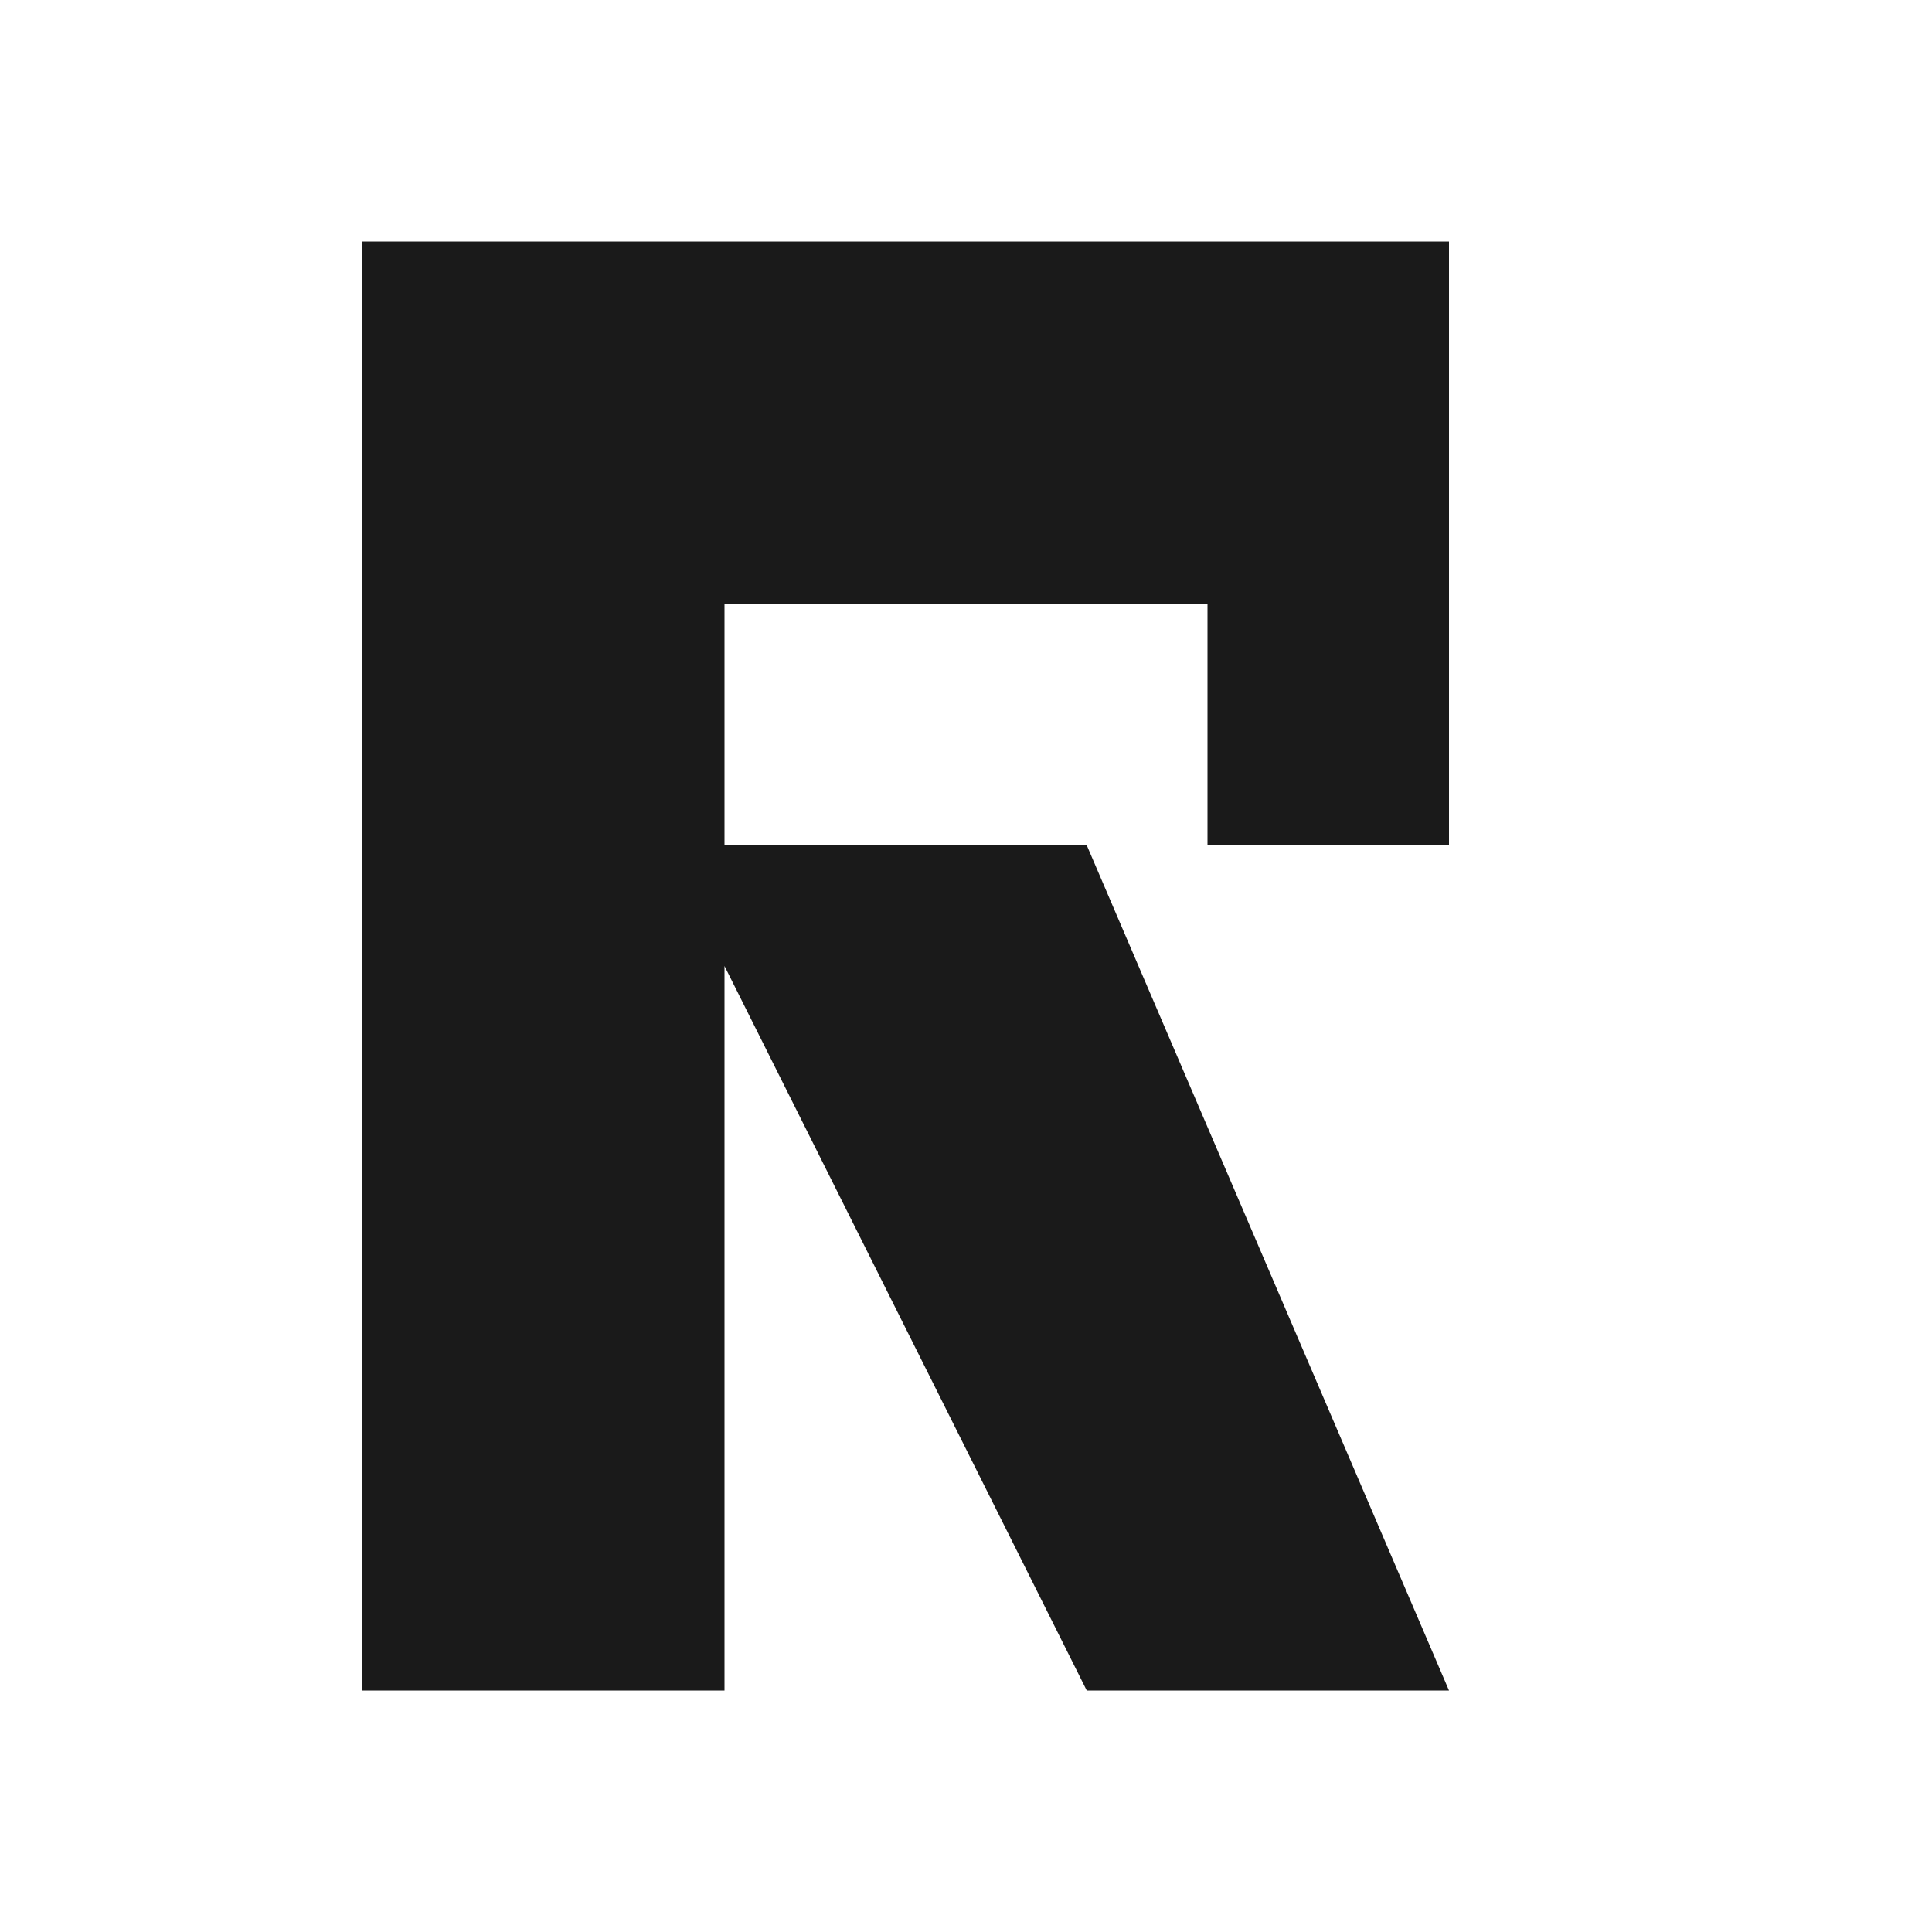
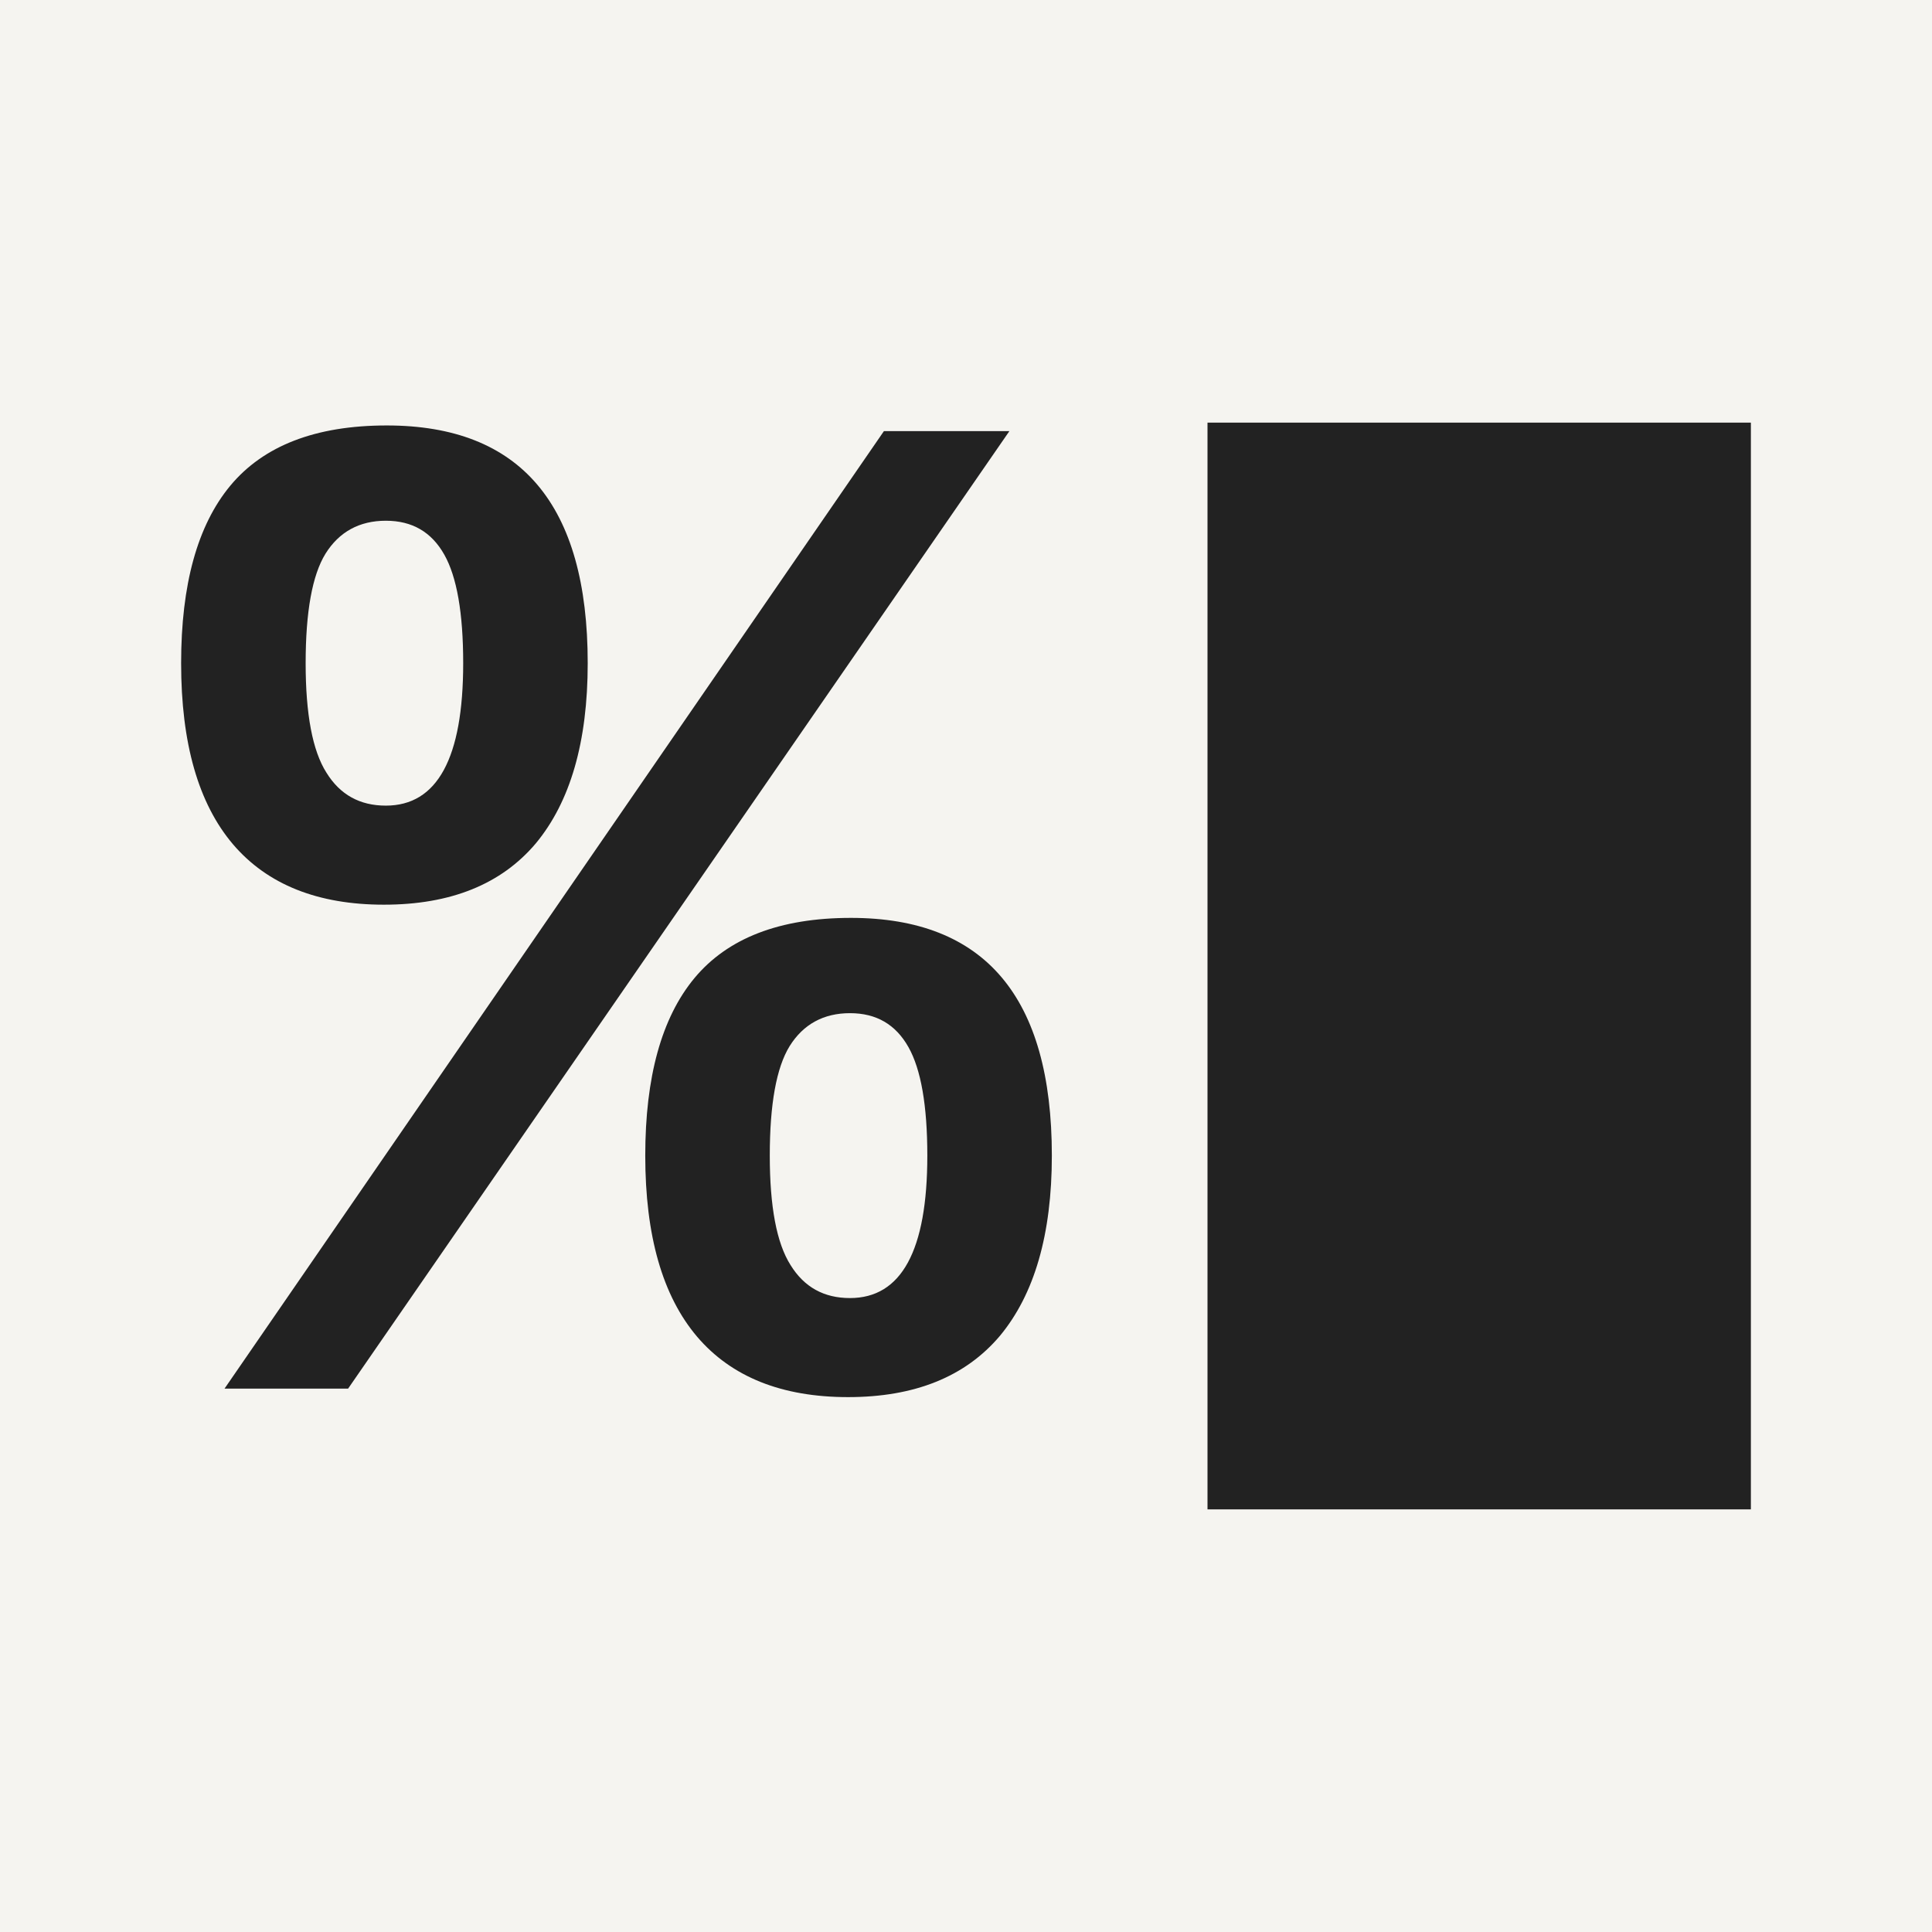
<svg xmlns="http://www.w3.org/2000/svg" viewBox="0 0 32 32">
-   <style>
-     /* Default light theme: solid dark pixels */
-     .pixel { fill: #1a1a1a; }
- 
-     /* Dark theme override: bright pixels */
-     @media (prefers-color-scheme: dark) {
-       .pixel { fill: #f5f5f5; }
-     }
-   </style>
-   <path class="pixel" d="M 6,4 H 20 V 14 H 12 V 28 H 6 Z M 12,14 H 24 V 4 H 20 V 10 H 12 Z M 12,14 H 18 L 24,28 H 18 L 12,16 Z" />
+   <rect width="32" height="32" fill="#F5F4F0" />
+   <text x="3" y="23" font-family="Courier New, monospace" font-size="24" font-weight="bold" fill="#222222">%</text>
+   <rect x="20" y="7" width="9" height="18" fill="#222222" />
</svg>
